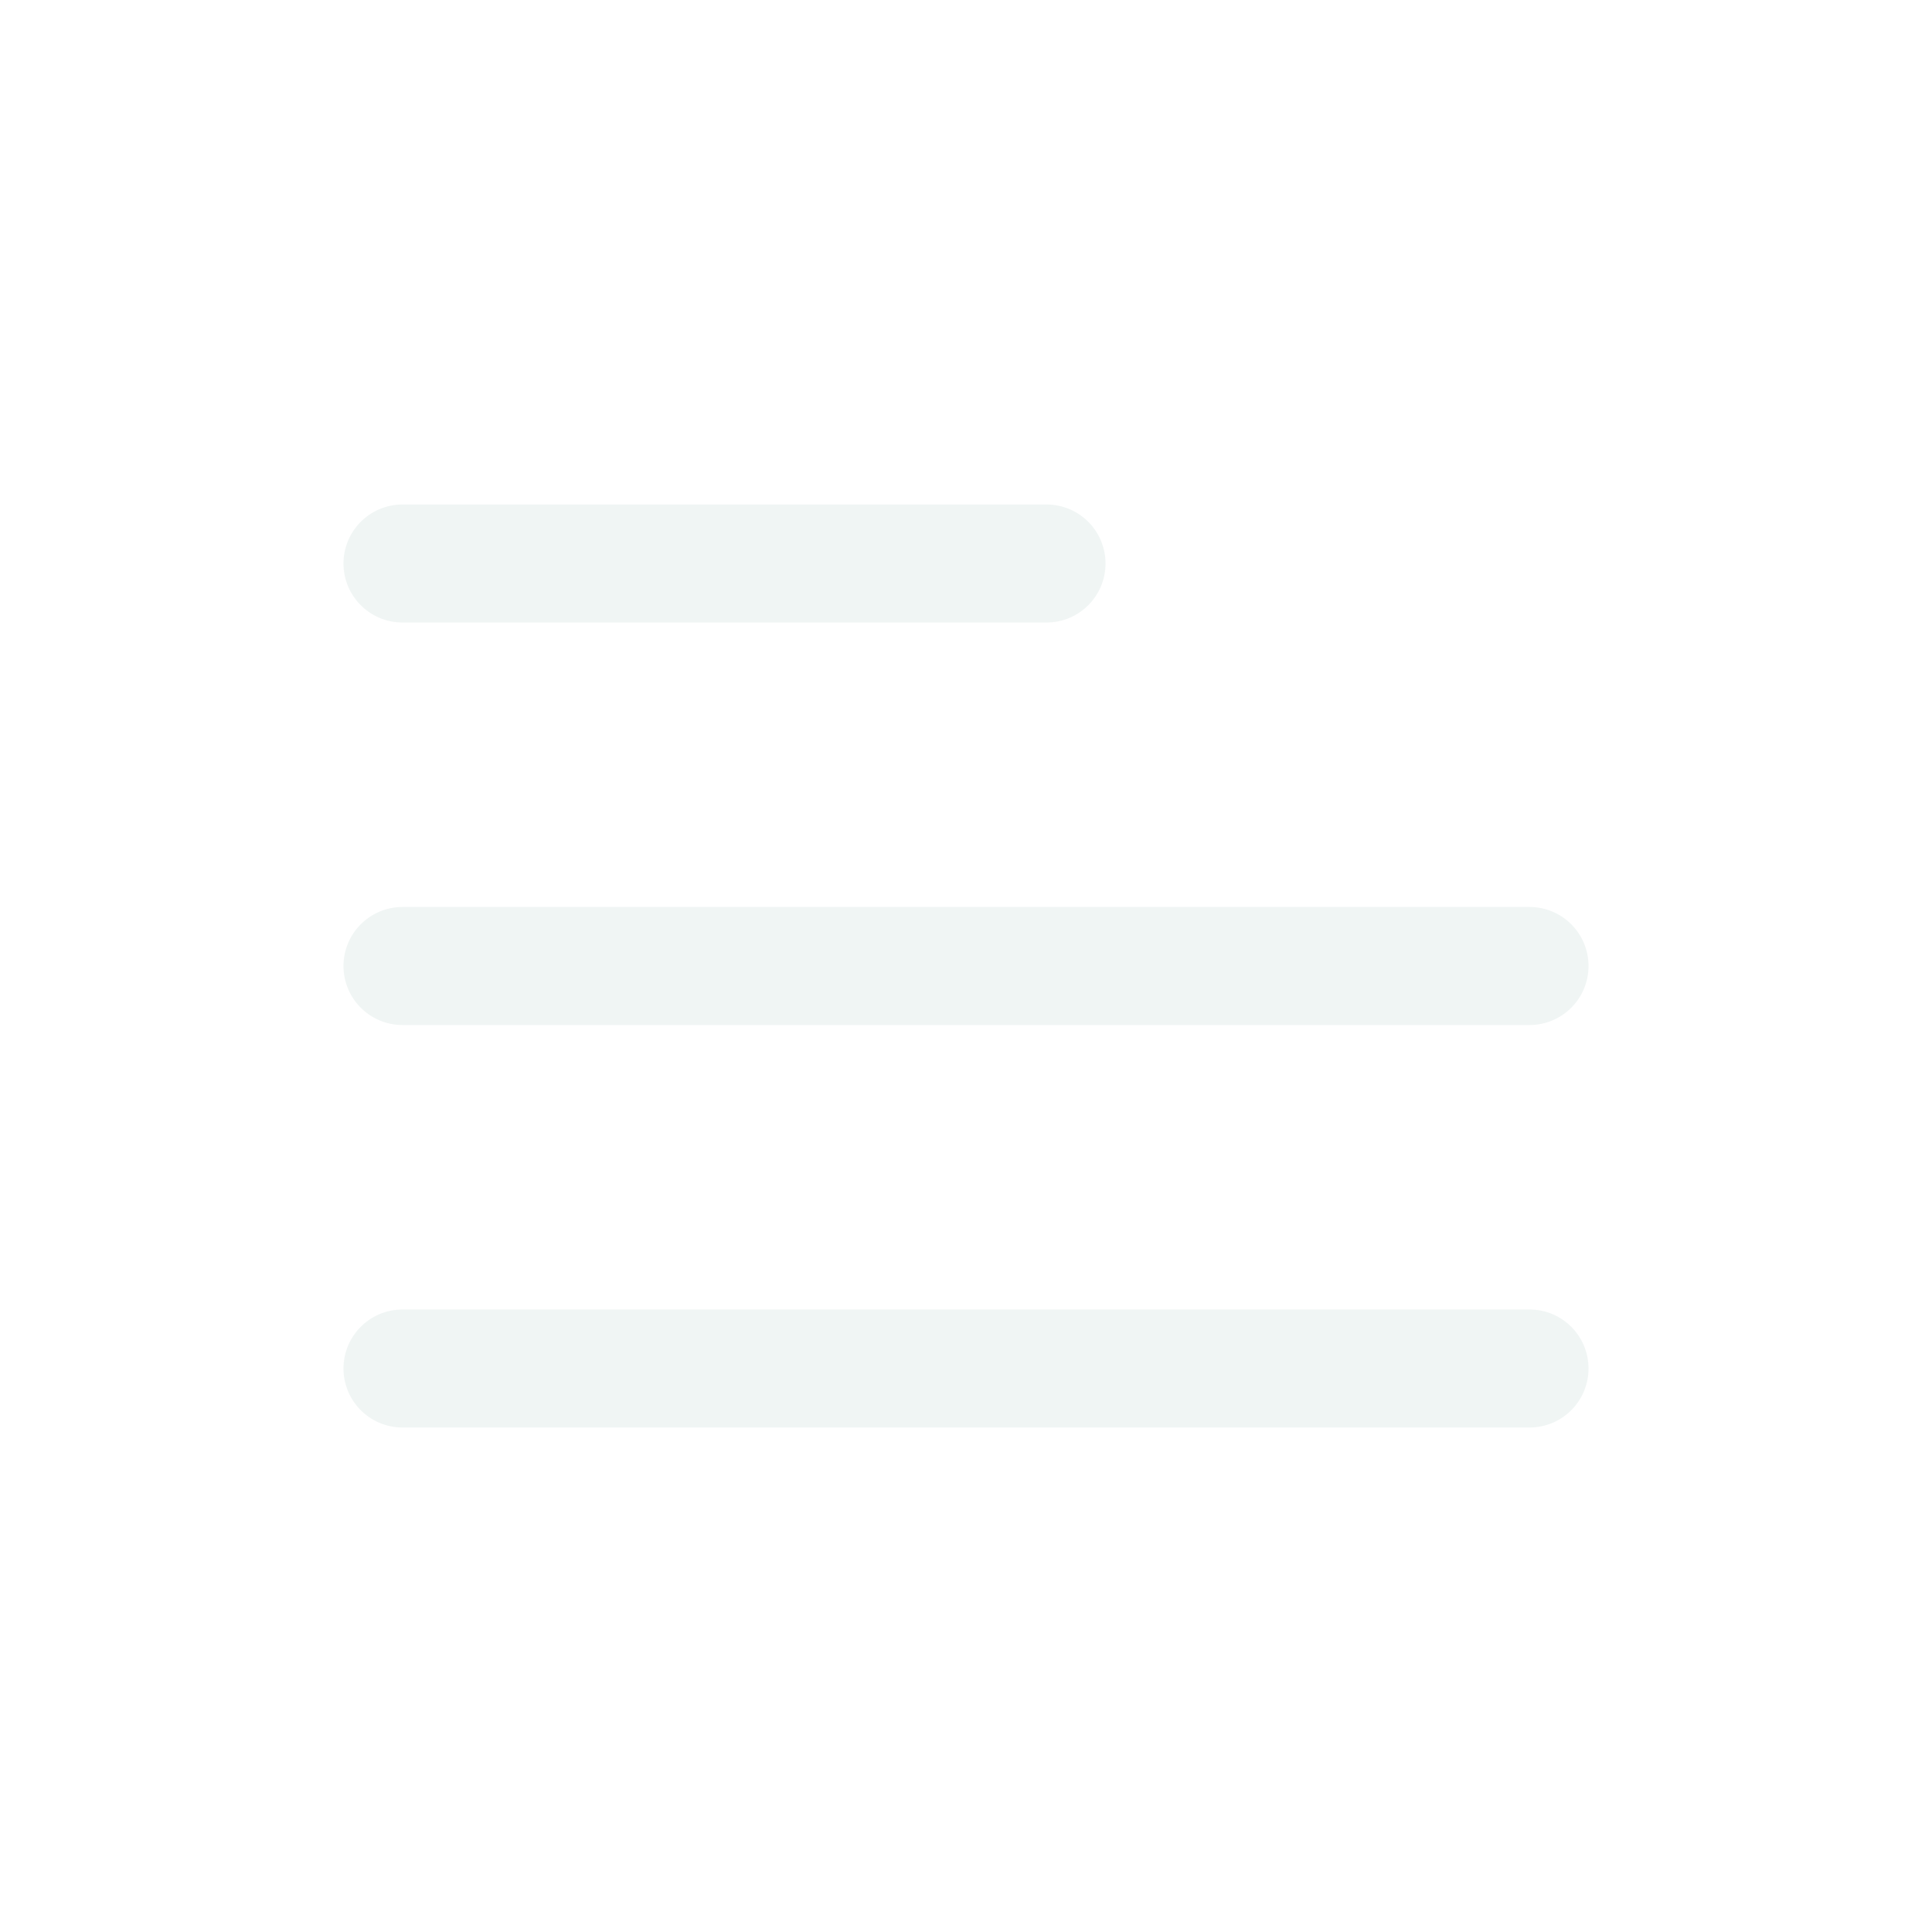
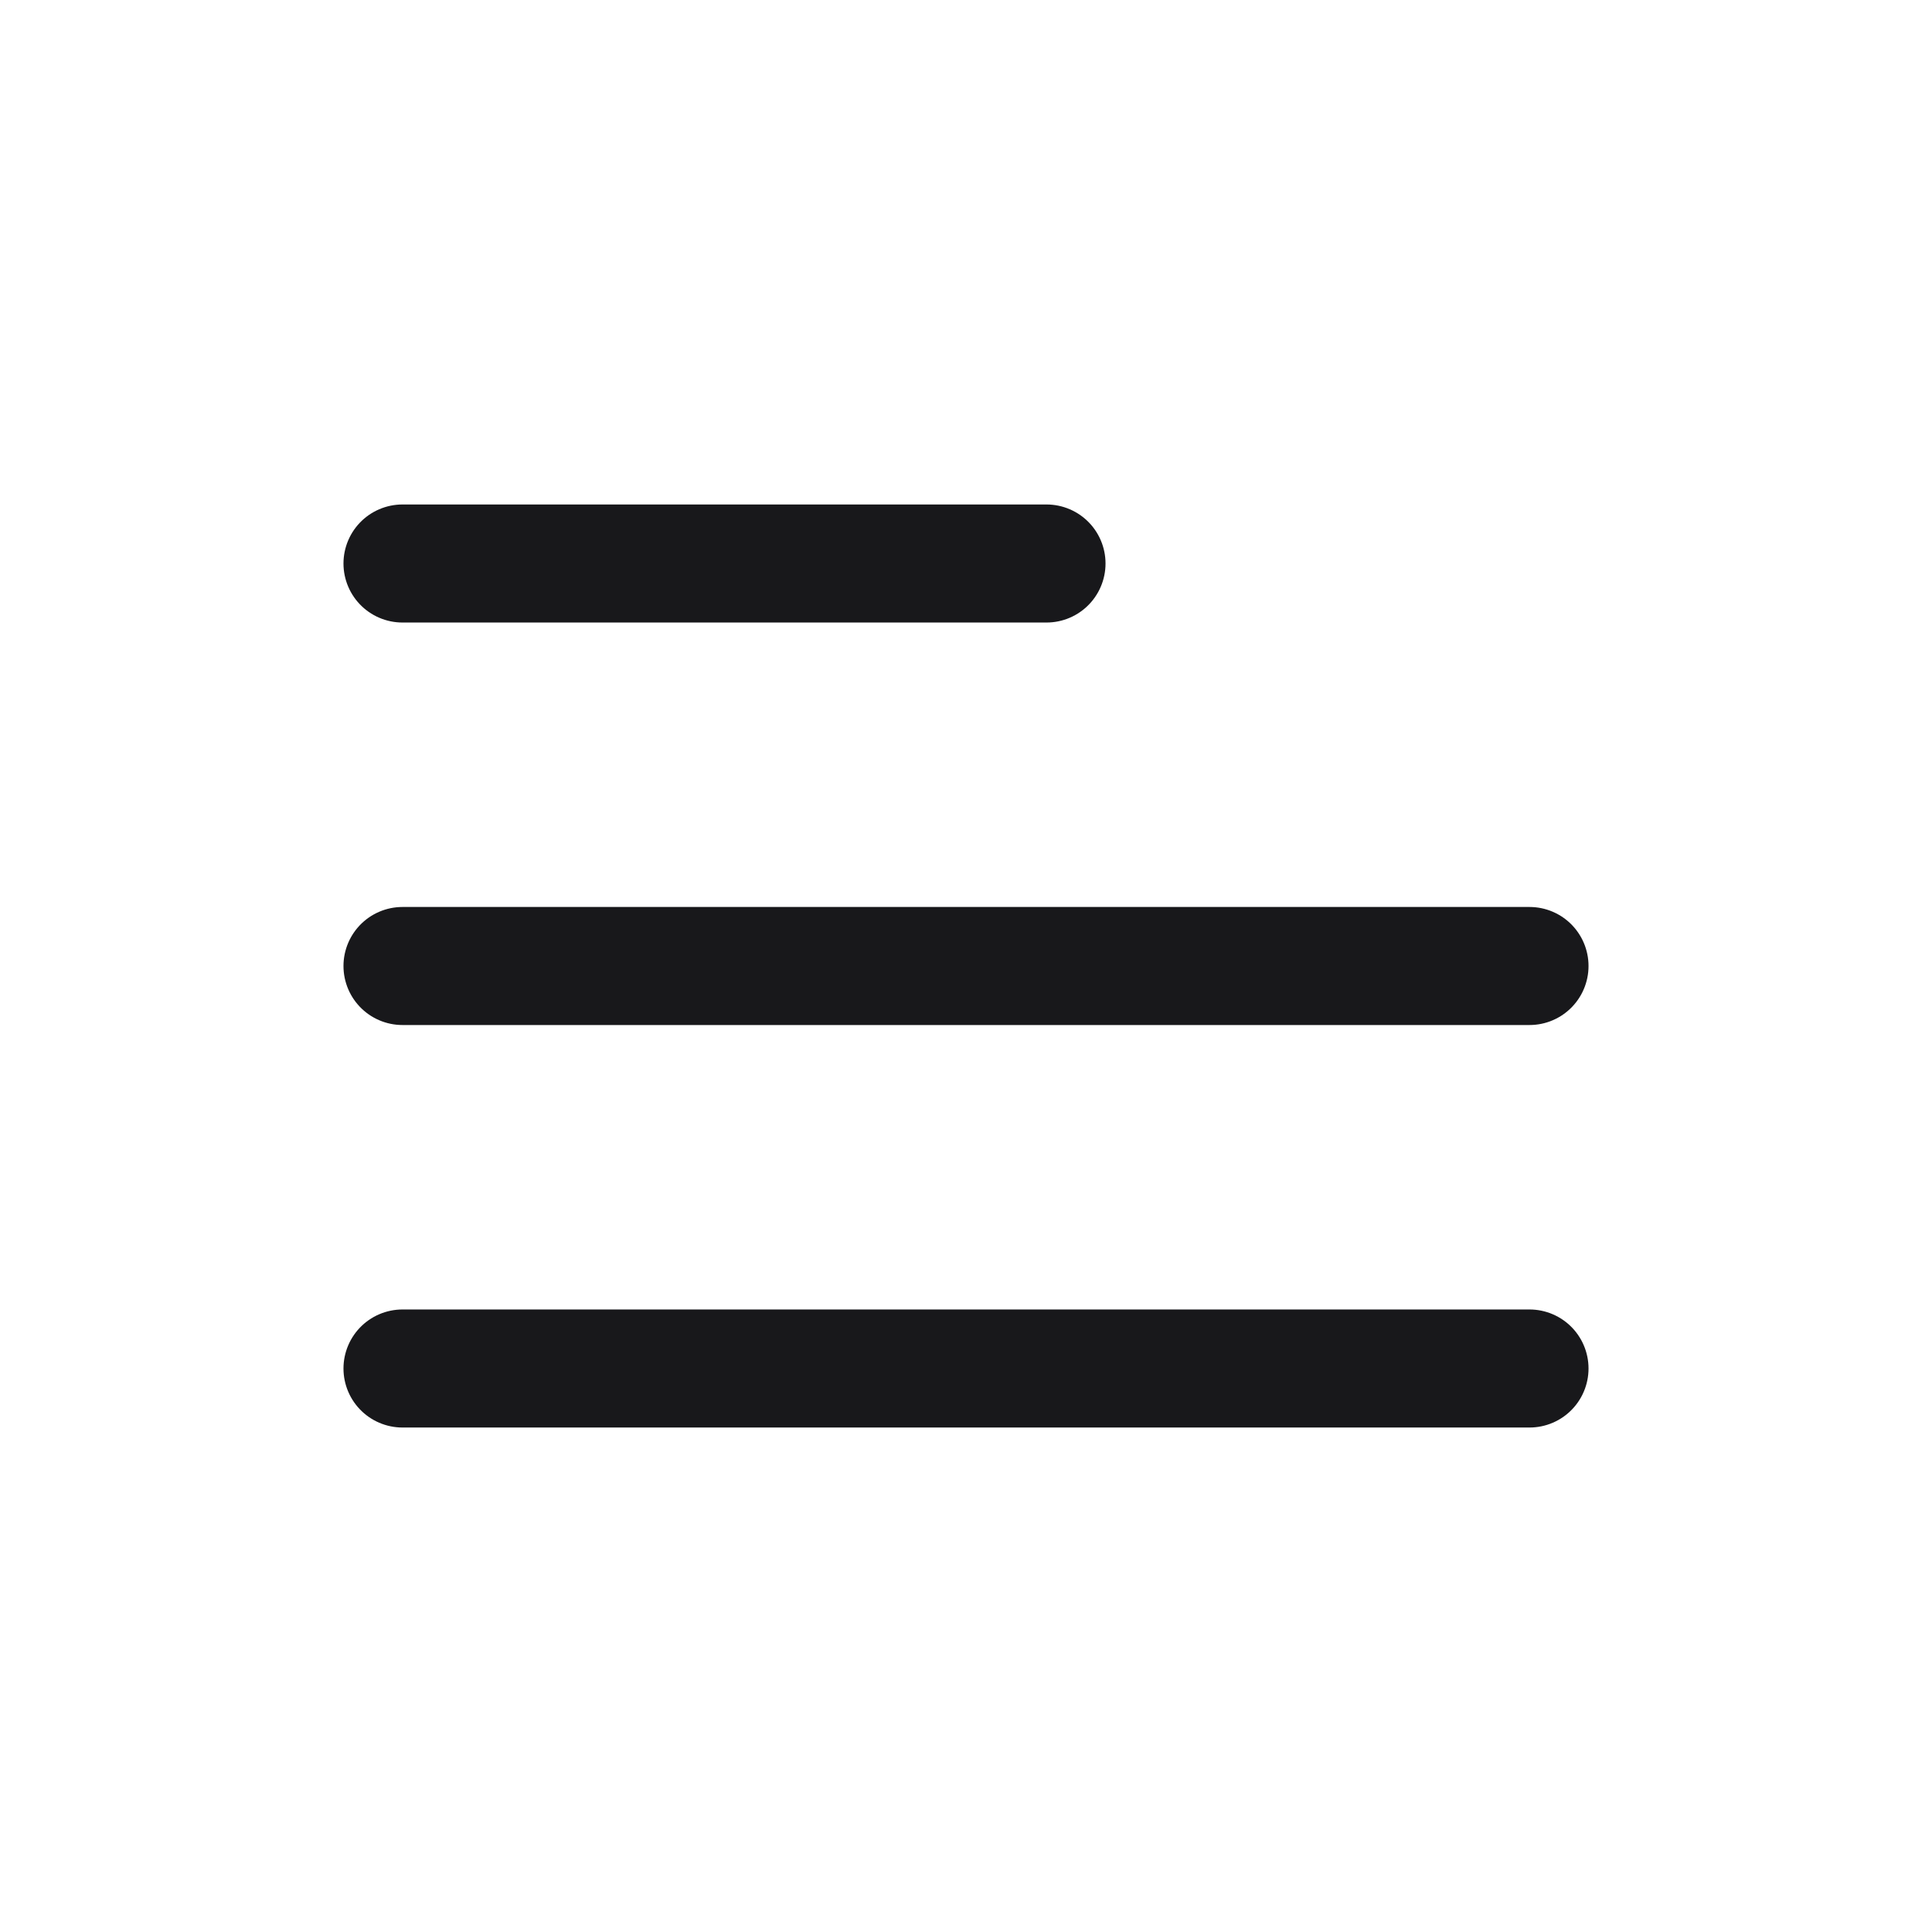
<svg xmlns="http://www.w3.org/2000/svg" width="30" height="30" viewBox="0 0 30 30" fill="none">
-   <path d="M6.25 21.25H23.75M6.25 15H23.75M6.25 8.75H16.25" stroke="#F0F5F4" stroke-width="1.833" stroke-linecap="round" stroke-linejoin="round" />
+   <path d="M6.25 21.25H23.75M6.25 15H23.75M6.25 8.75H16.25" stroke="hsl(240 5.9% 10%)" stroke-width="1.833" stroke-linecap="round" stroke-linejoin="round" />
</svg>
